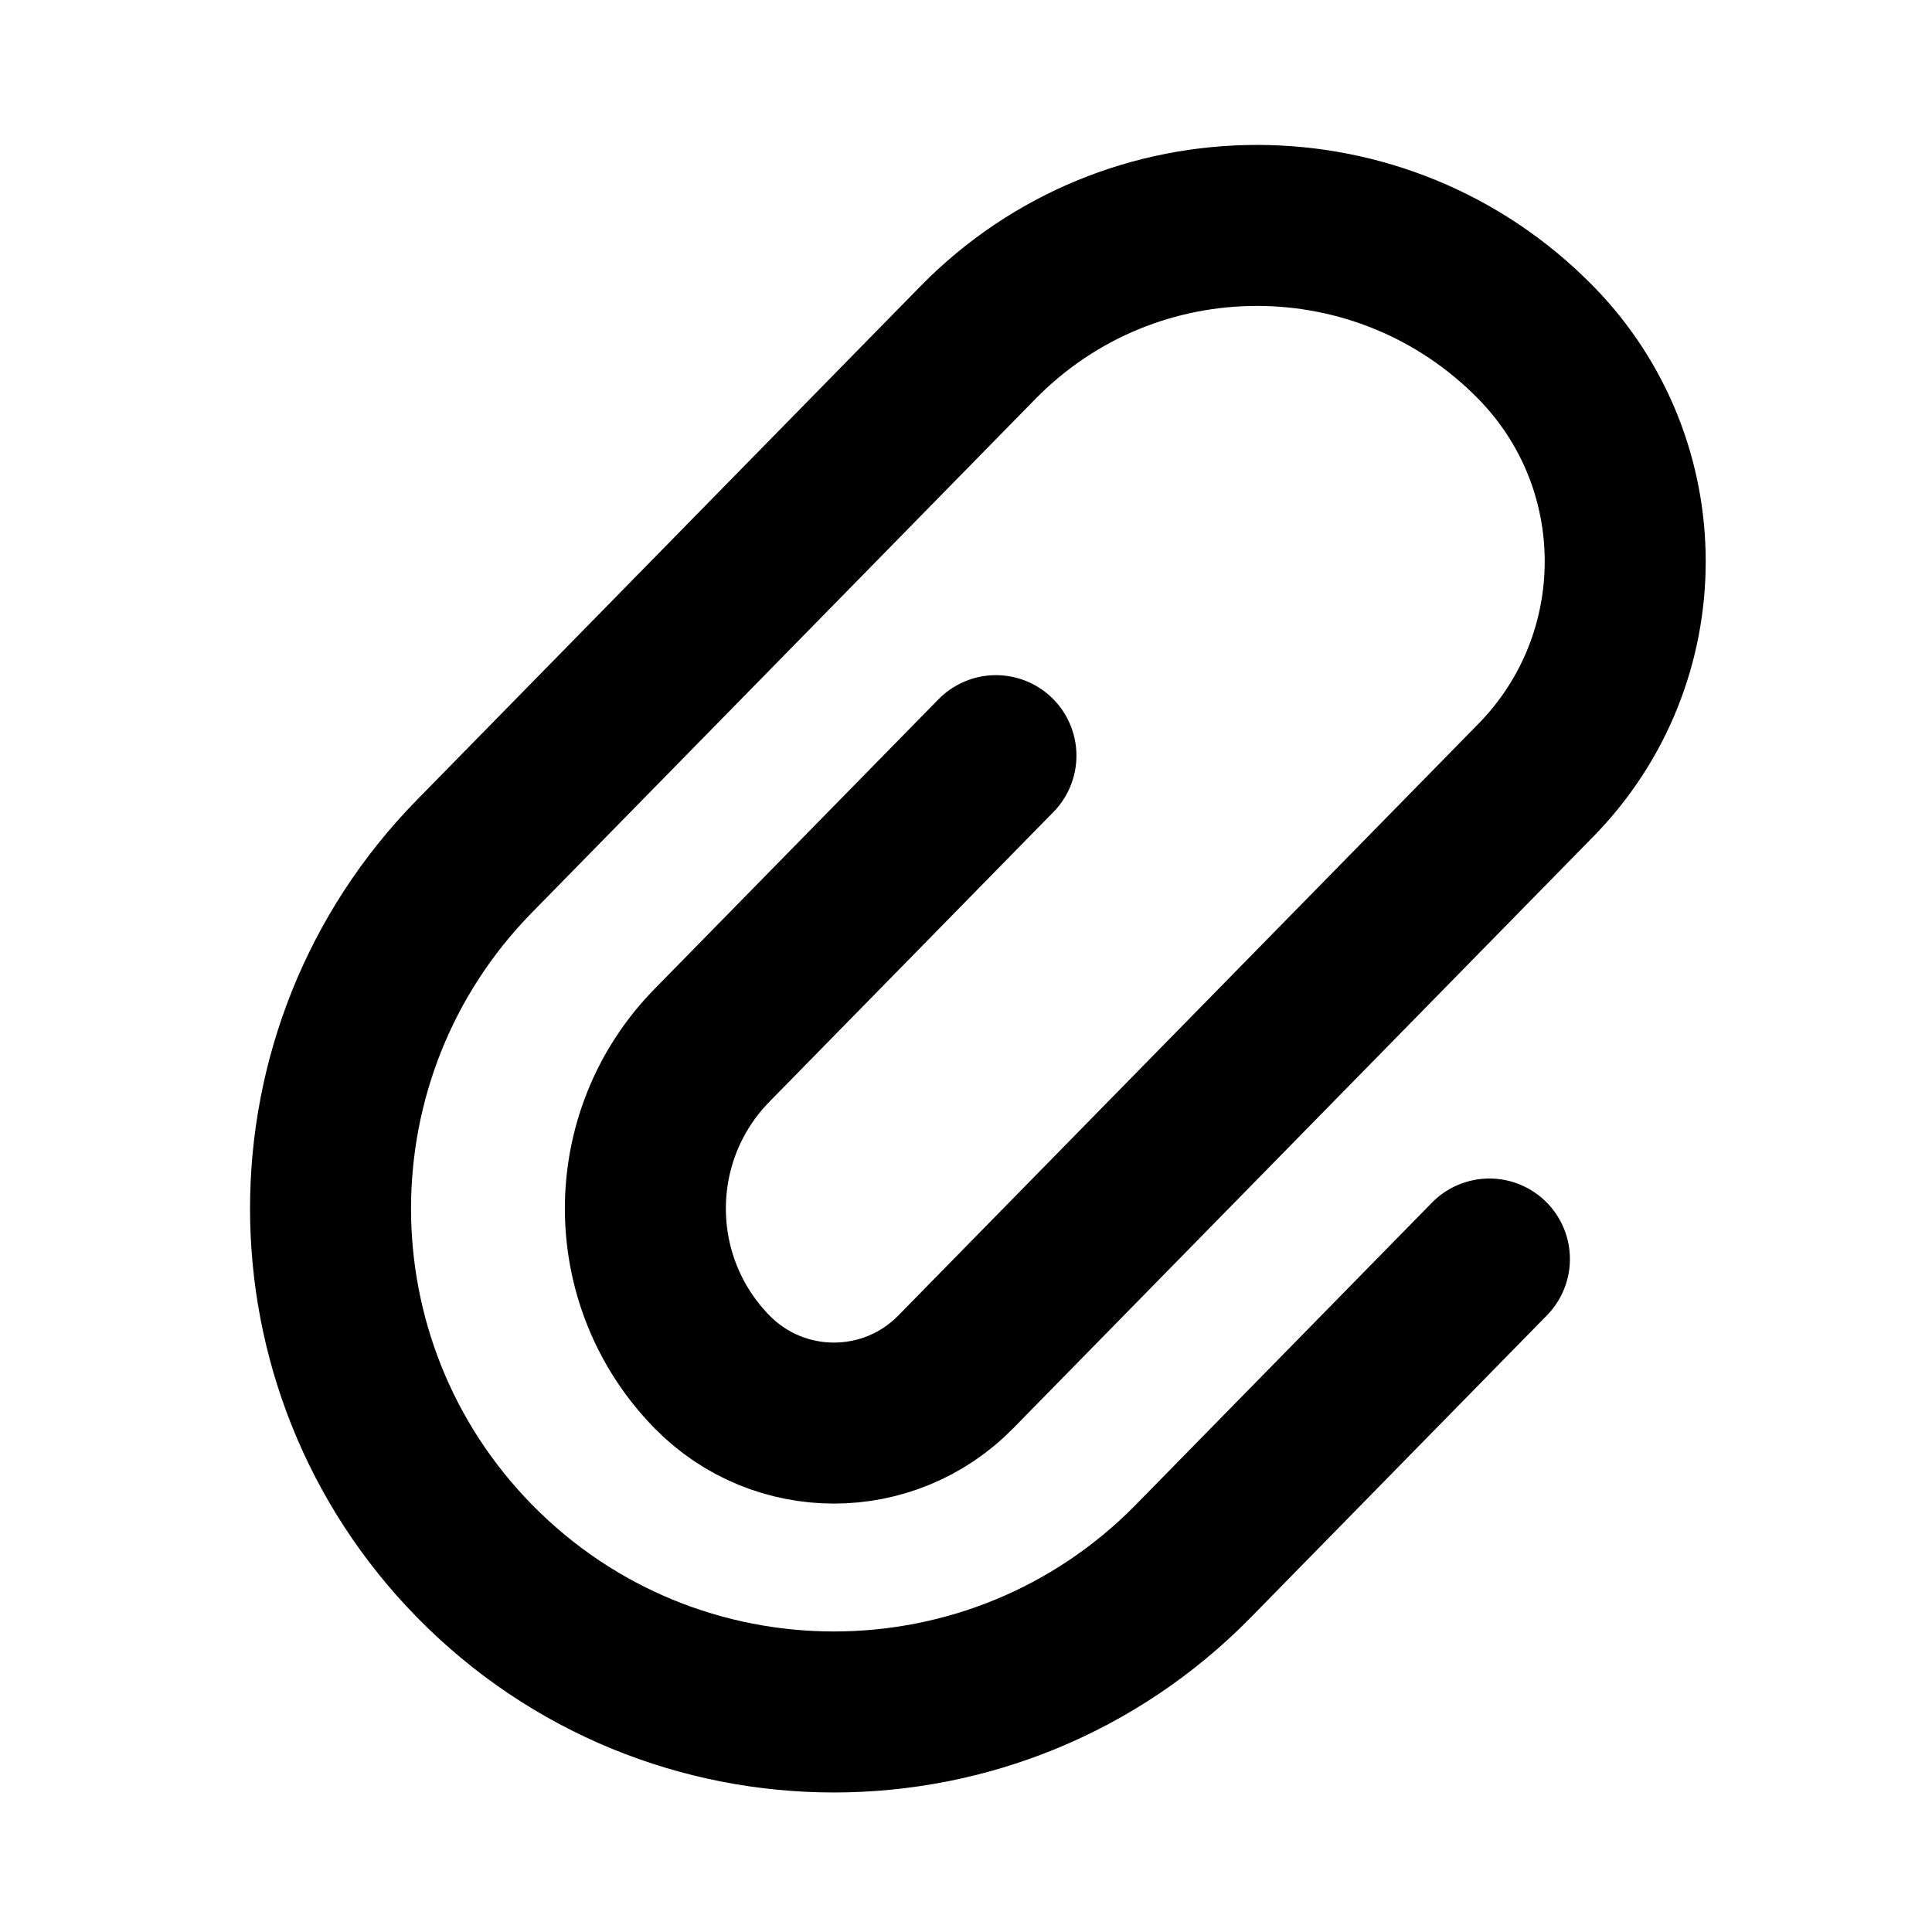
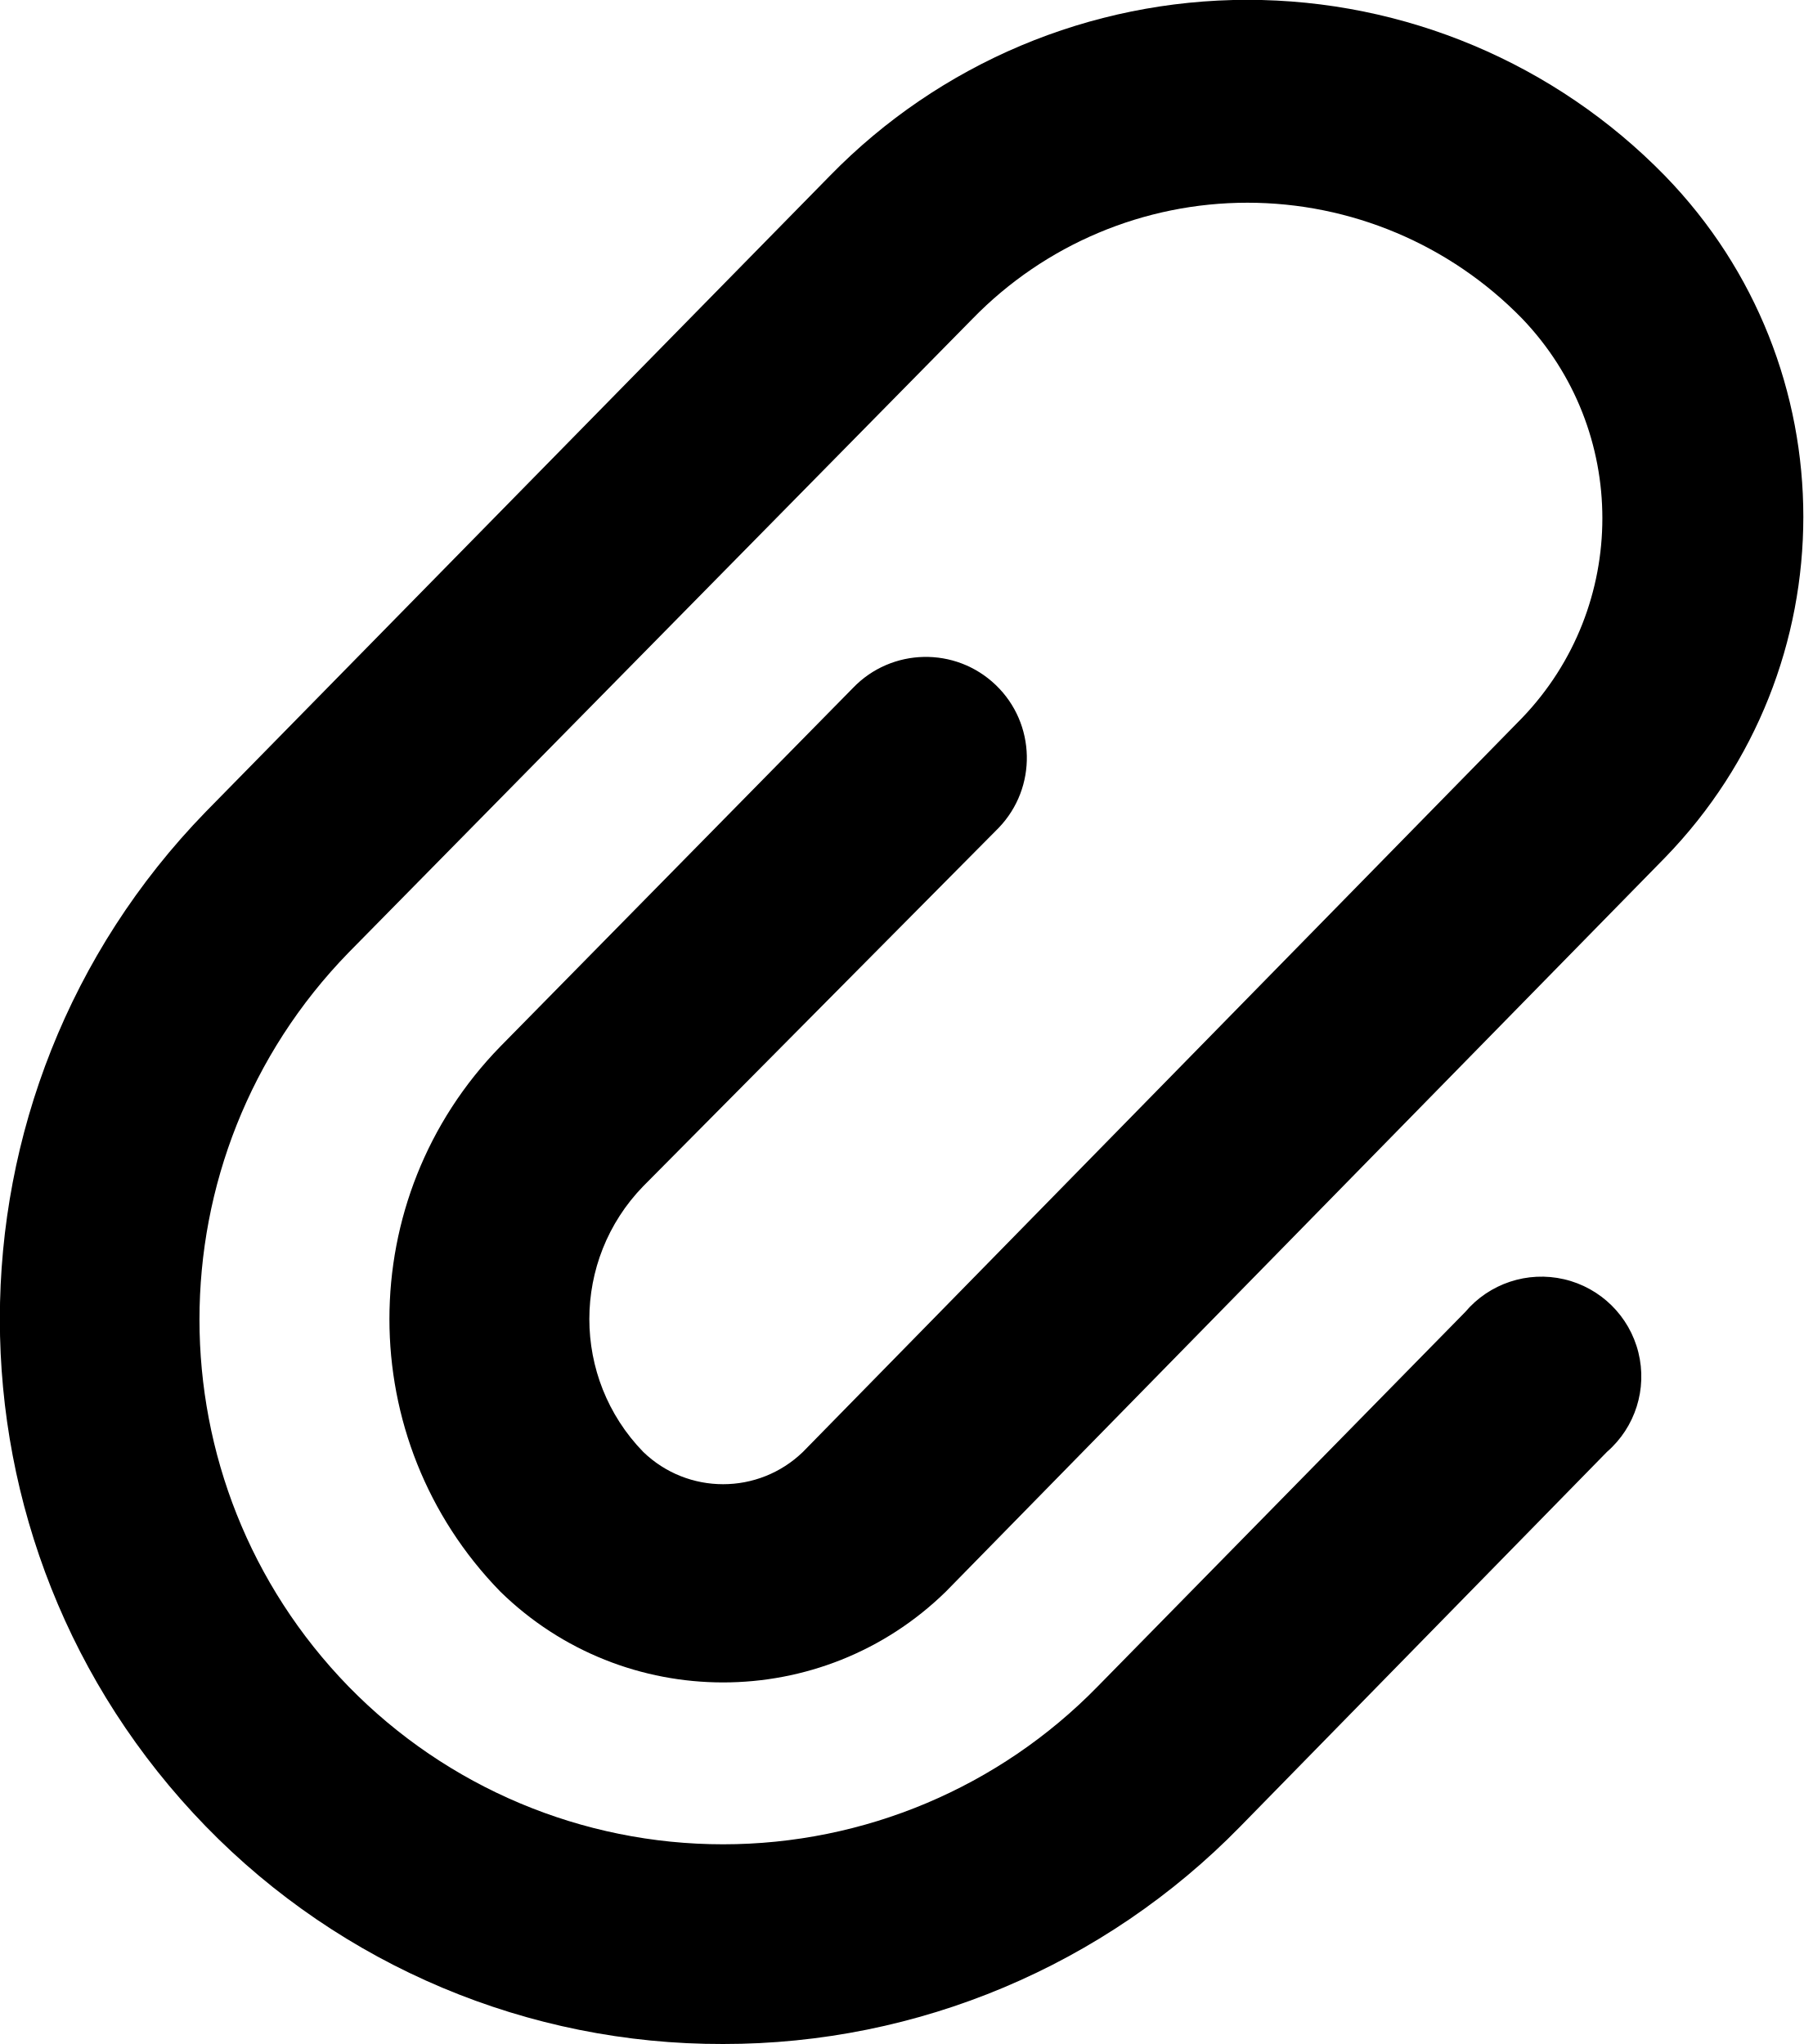
- <svg xmlns="http://www.w3.org/2000/svg" width="24" height="24" viewBox="0 0 24 24" fill="none">
-   <path d="M12.372 9.387L8.845 12.985C7.741 14.111 7.741 15.915 8.845 17.042V17.042C9.677 17.89 11.042 17.89 11.873 17.042L19.079 9.692C20.559 8.182 20.559 5.766 19.079 4.256V4.256C17.177 2.315 14.051 2.315 12.148 4.256L5.894 10.636C3.51 13.067 3.51 16.959 5.894 19.391V19.391C8.346 21.892 12.373 21.892 14.825 19.391L18.502 15.64" stroke="black" stroke-width="2" stroke-linecap="round" />
+ <svg xmlns="http://www.w3.org/2000/svg" viewBox="0 0 18.06 20.47">
+   <g id="Layer_2" data-name="Layer 2">
+     <g id="attach">
+       <path d="M7.24,20.47a7.2,7.2,0,0,1-5.18-2.18,7.29,7.29,0,0,1,0-10.16L8.31,1.76a5.84,5.84,0,0,1,8.36,0,4.9,4.9,0,0,1,0,6.83l-7.2,7.35a3.19,3.19,0,0,1-4.46,0,3.91,3.91,0,0,1,0-5.46L8.54,6.89A1,1,0,1,1,10,8.29L6.44,11.88a1.91,1.91,0,0,0,0,2.66,1.15,1.15,0,0,0,1.6,0l7.2-7.35a2.89,2.89,0,0,0,0-4,3.84,3.84,0,0,0-5.5,0L3.49,9.54a5.27,5.27,0,0,0,0,7.35,5.24,5.24,0,0,0,7.5,0l3.68-3.75a1,1,0,1,1,1.42,1.4l-3.67,3.75A7.23,7.23,0,0,1,7.24,20.47Z" />
+     </g>
+   </g>
</svg>
